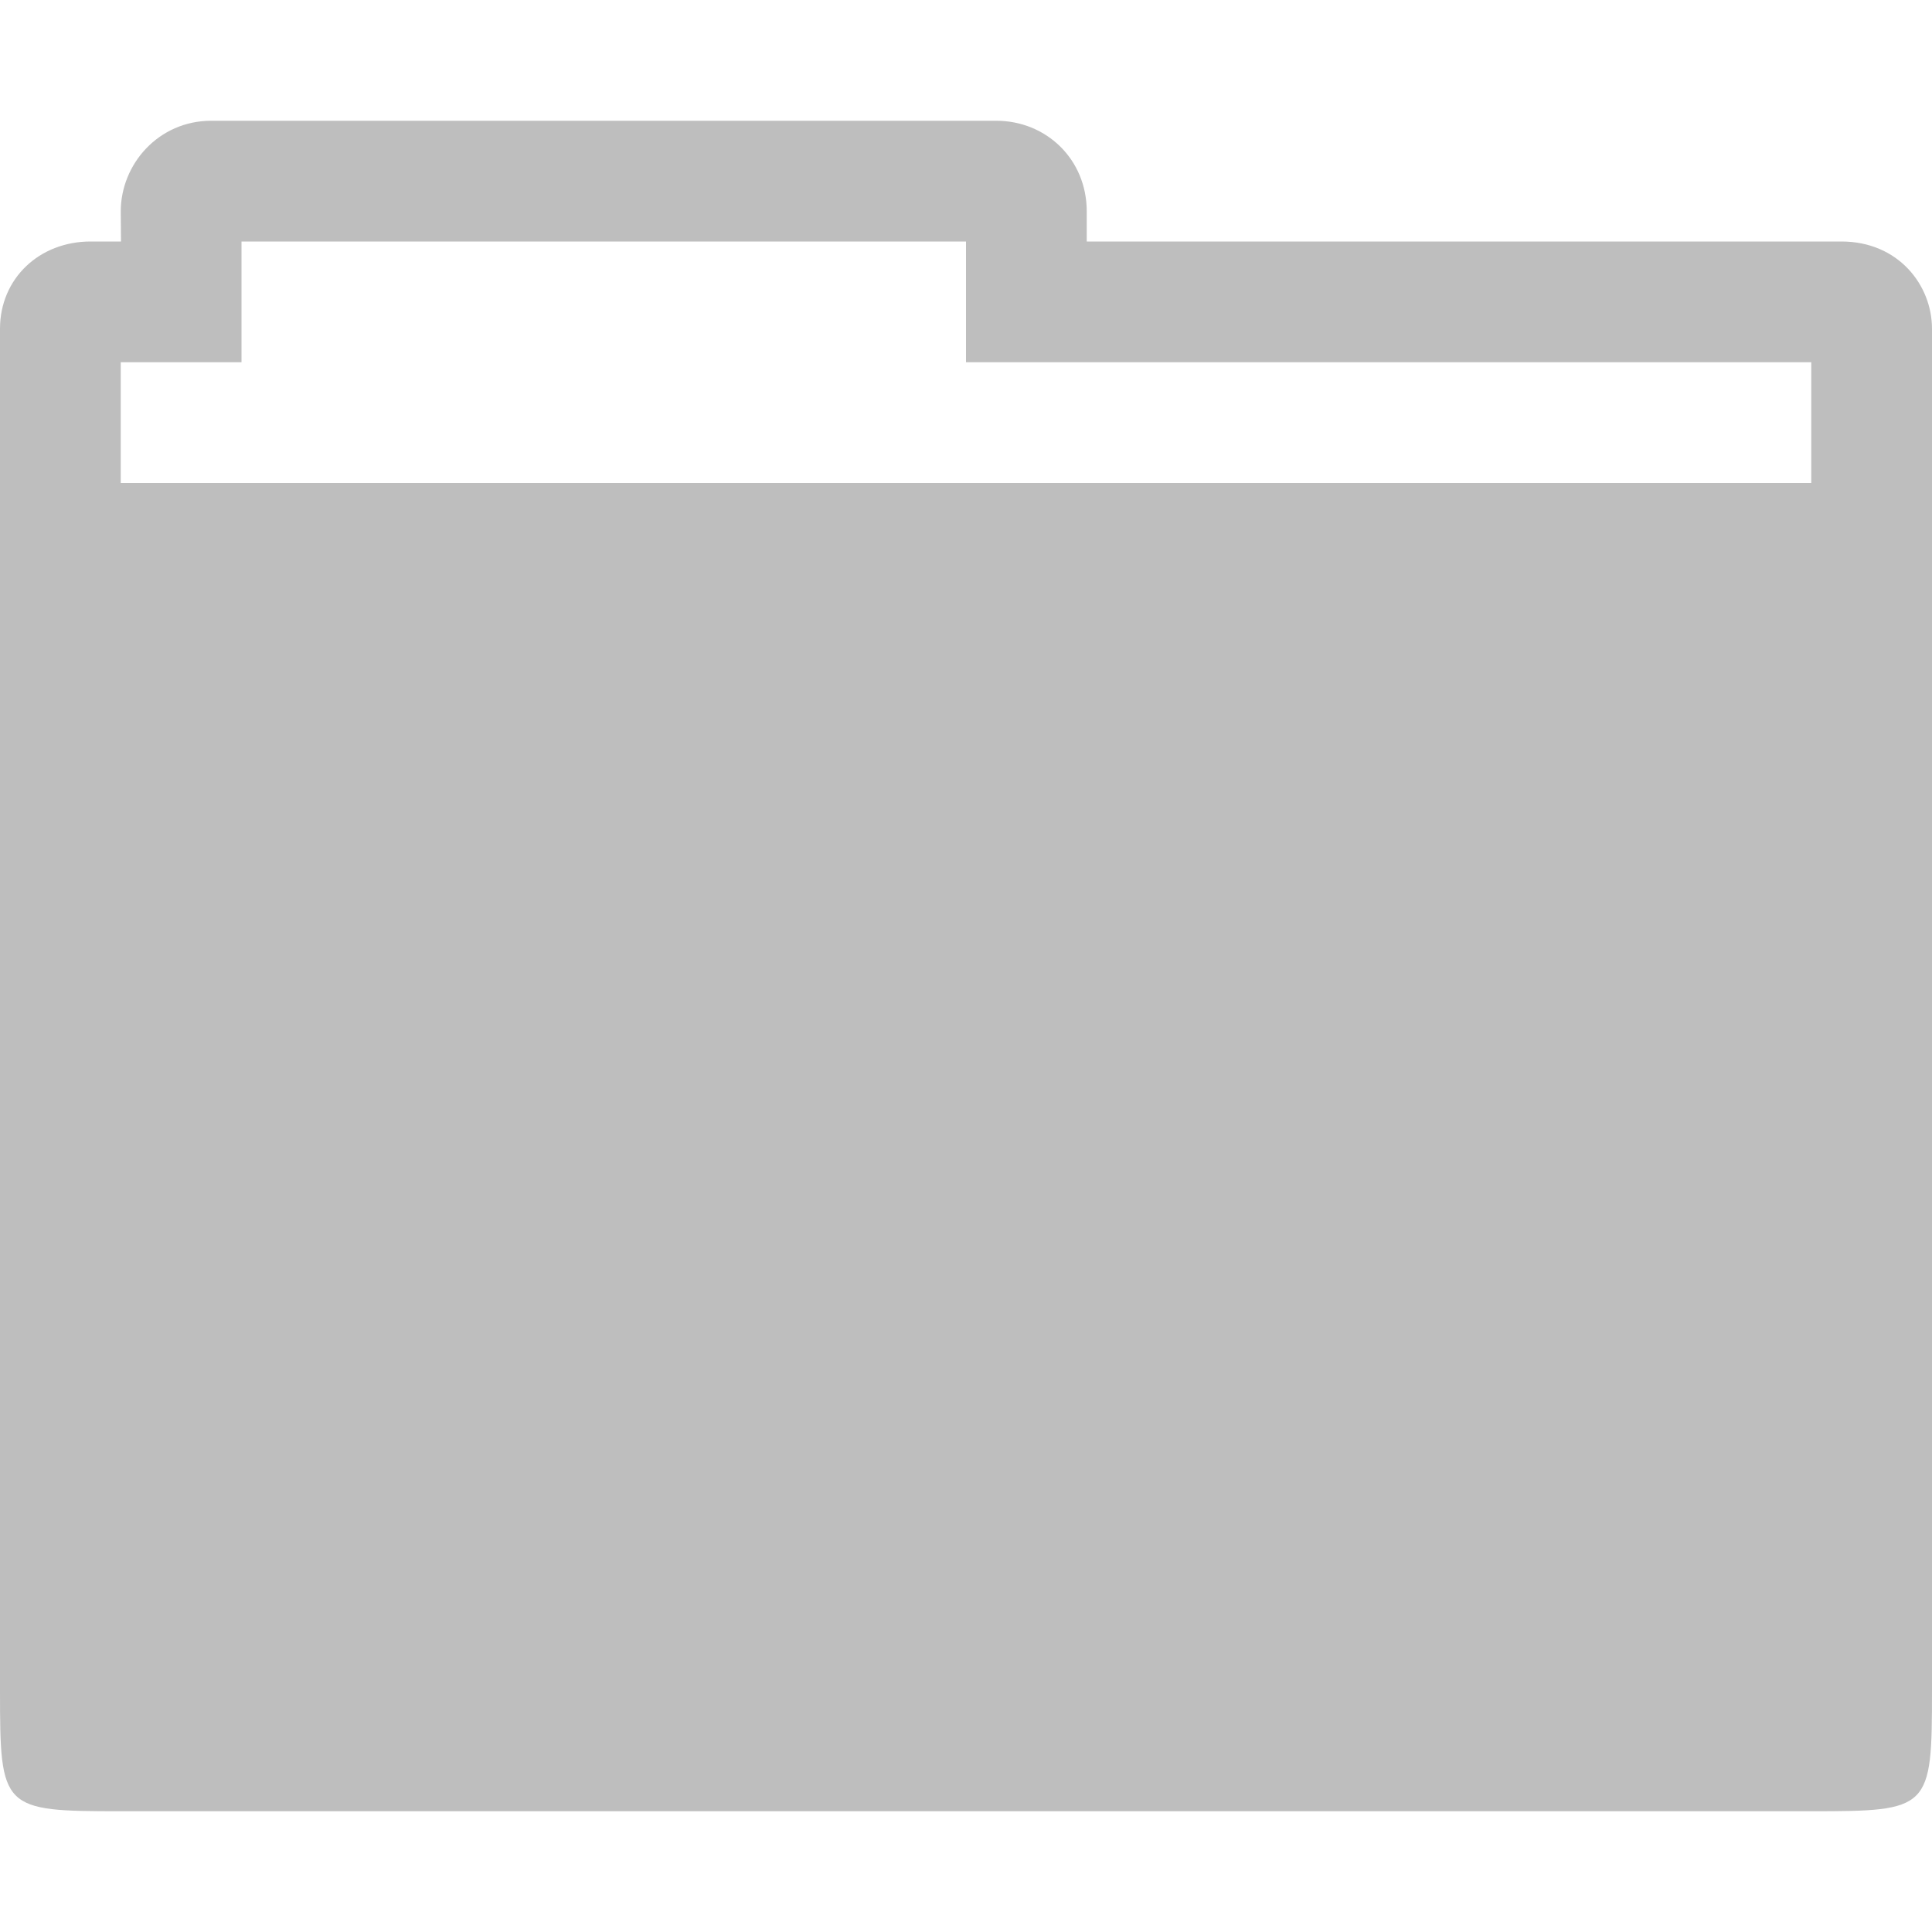
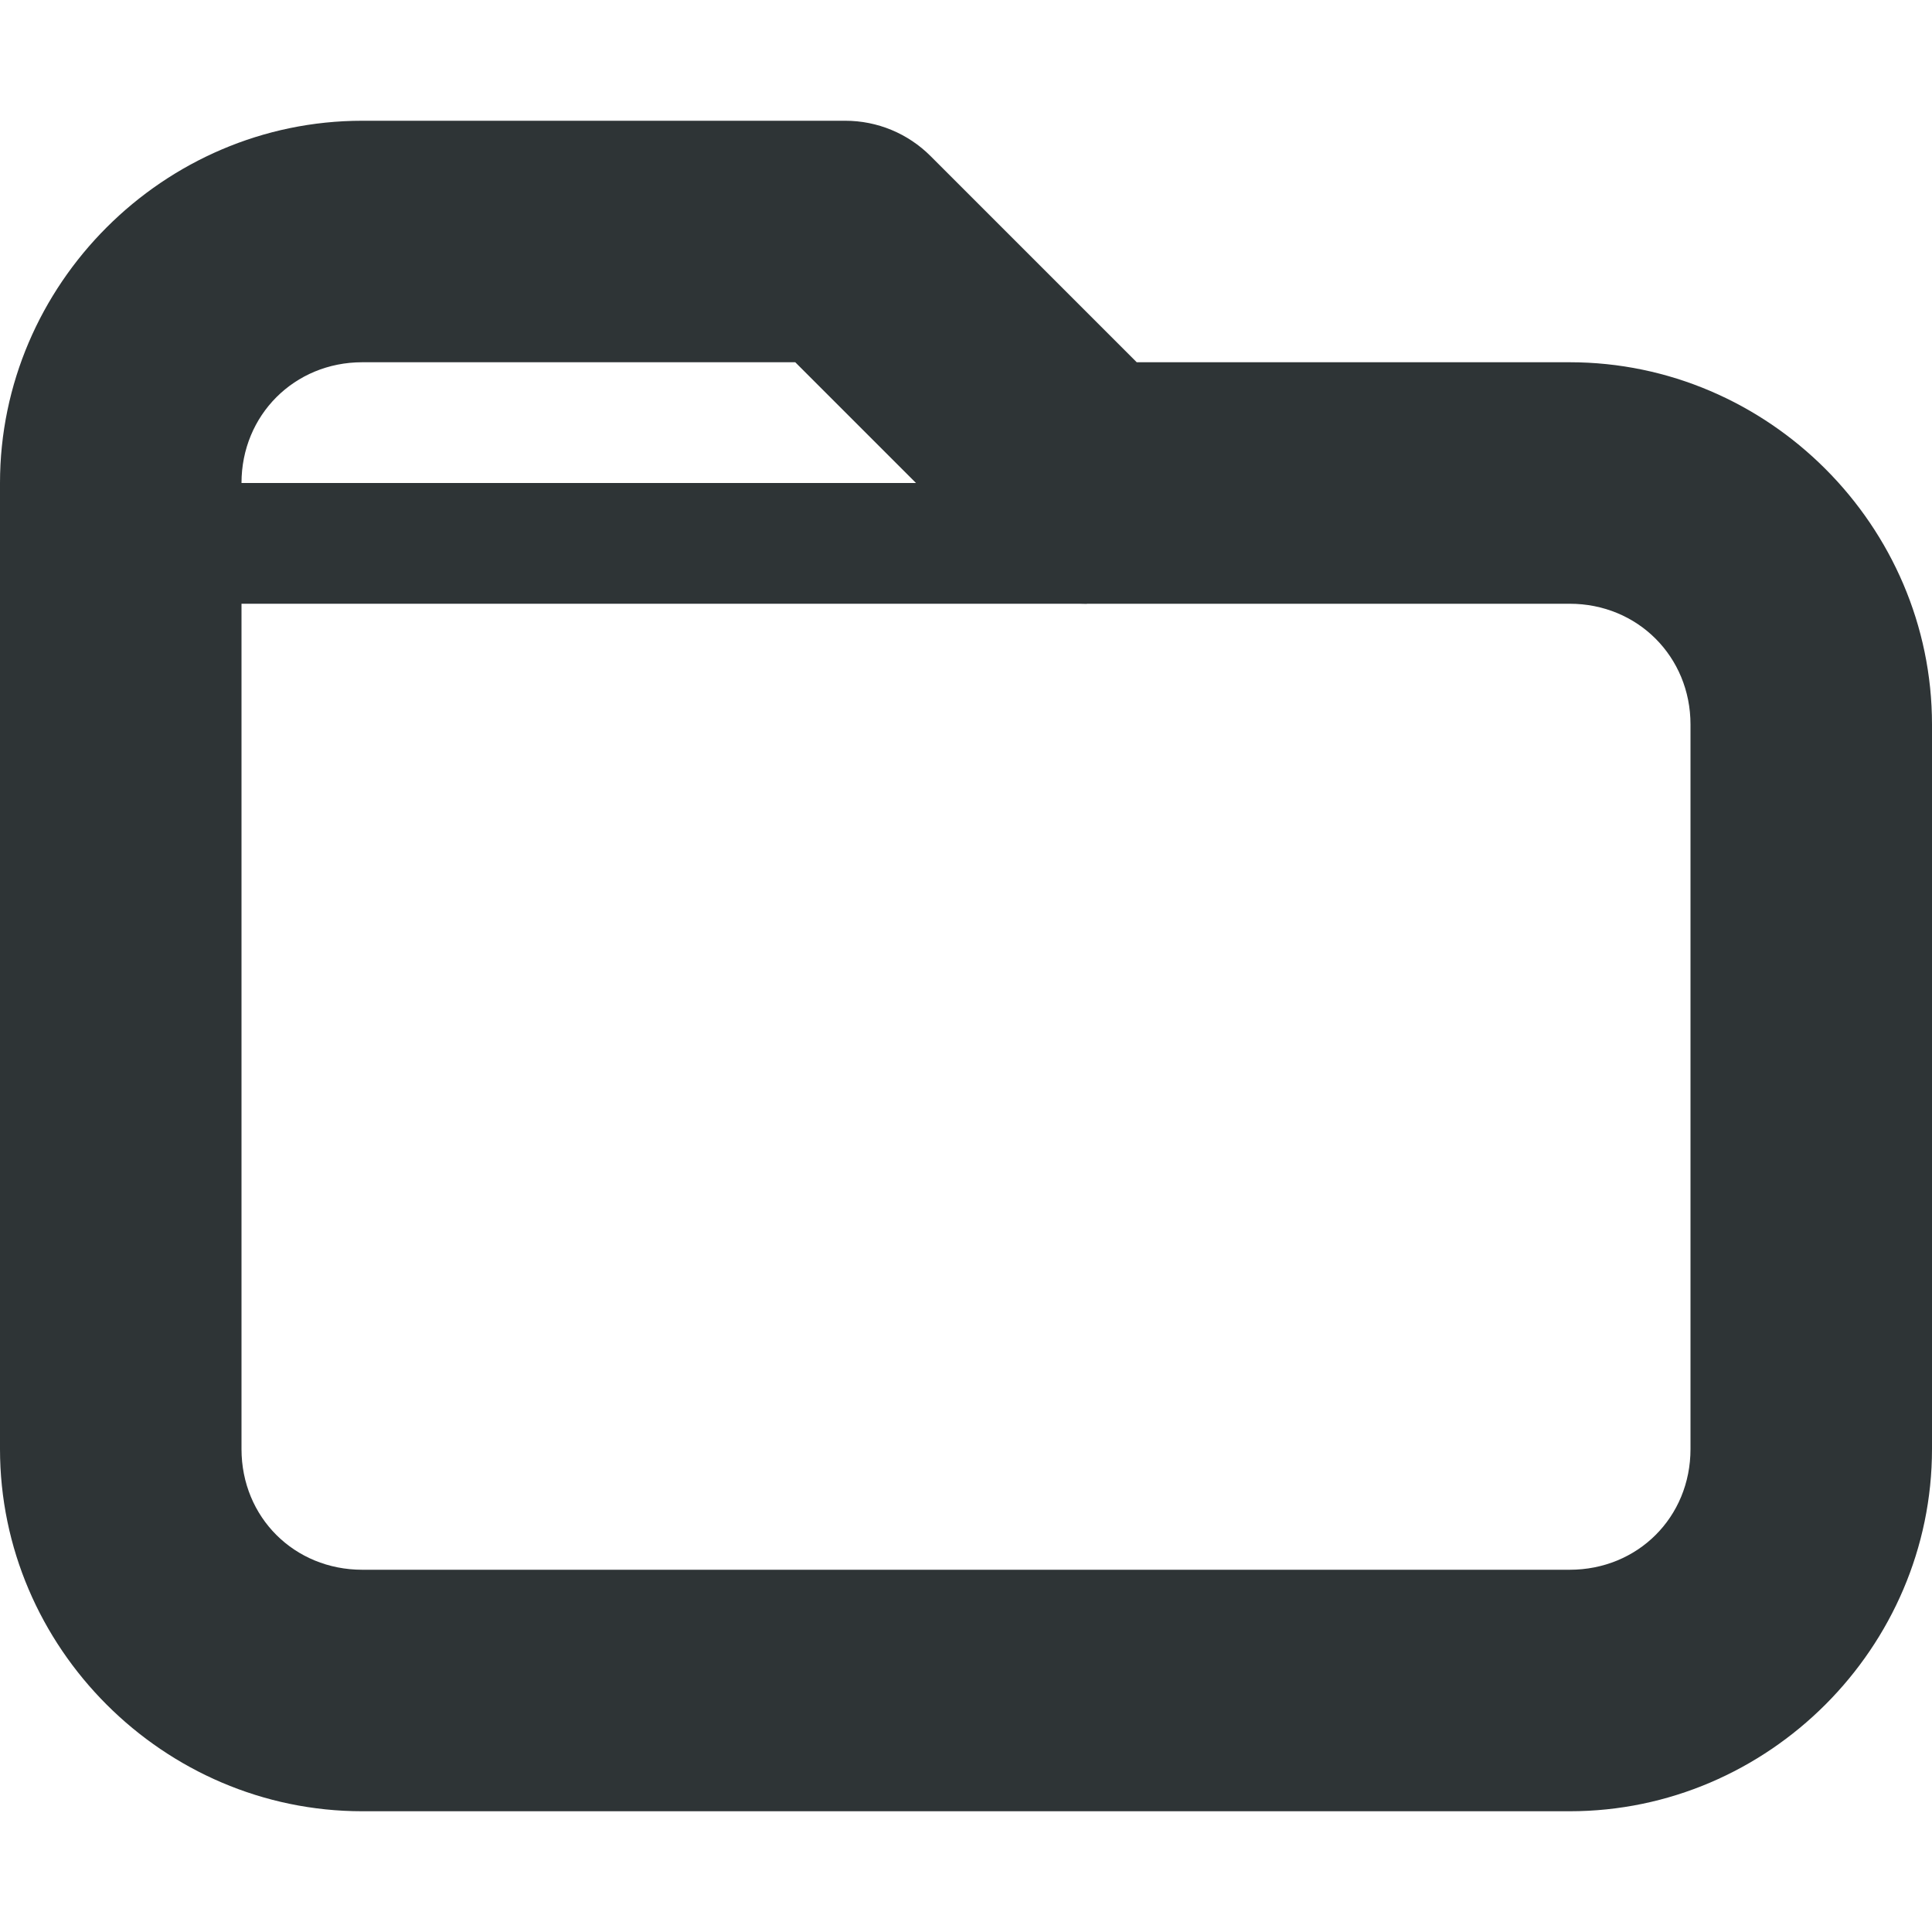
- <svg xmlns="http://www.w3.org/2000/svg" xmlns:xlink="http://www.w3.org/1999/xlink" style="display:inline" version="1.0" id="svg2" height="16" width="16">
-   <defs id="defs4">
-     <linearGradient y2="16.53" x2="11.999" y1="3.681" x1="11.999" gradientTransform="matrix(0.9247229,0,0,1.08721,10.93994,-2.002359)" gradientUnits="userSpaceOnUse" id="linearGradient2428" xlink:href="#StandardGradient" />
-     <linearGradient gradientUnits="userSpaceOnUse" y2="19.387" x2="11.999" y1="0.922" x1="11.999" gradientTransform="scale(0.9219544,1.084652)" id="StandardGradient">
-       <stop id="stop3283" offset="0" style="stop-color:#000000;stop-opacity:0.863;" />
-       <stop id="stop2651" offset="1" style="stop-color:#000000;stop-opacity:0.471;" />
-     </linearGradient>
-     <linearGradient y2="17.478" x2="11.999" y1="0.922" x1="11.999" gradientTransform="matrix(0.9247229,0,0,1.08721,-2.060056,0.9976422)" gradientUnits="userSpaceOnUse" id="linearGradient2549" xlink:href="#StandardGradient" />
-     <linearGradient y2="17.478" x2="11.999" y1="0.922" x1="11.999" gradientTransform="matrix(0.9247229,0,0,1.08721,-4.060056,-3.002358)" gradientUnits="userSpaceOnUse" id="linearGradient2418" xlink:href="#StandardGradient" />
-     <linearGradient y2="17.478" x2="11.999" y1="0.922" x1="11.999" gradientTransform="matrix(0.9247229,0,0,1.08721,-5.060056,-1.002358)" gradientUnits="userSpaceOnUse" id="linearGradient2422" xlink:href="#StandardGradient" />
-     <linearGradient y2="17.478" x2="11.999" y1="0.922" x1="11.999" gradientTransform="matrix(0.9247229,0,0,1.08721,-4.060056,-3.002358)" gradientUnits="userSpaceOnUse" id="linearGradient2403" xlink:href="#StandardGradient" />
-     <linearGradient y2="17.478" x2="11.999" y1="0.922" x1="11.999" gradientTransform="matrix(0.9247229,0,0,1.08721,-4.060056,-3.002358)" gradientUnits="userSpaceOnUse" id="linearGradient2406" xlink:href="#StandardGradient" />
-     <linearGradient y2="15.639" x2="11.999" y1="3.68" x1="11.999" gradientTransform="matrix(0.9247229,0,0,1.08721,-6.060056,-2.002358)" gradientUnits="userSpaceOnUse" id="linearGradient2409" xlink:href="#StandardGradient" />
-     <linearGradient y2="15.639" x2="11.999" y1="2.762" x1="11.999" gradientTransform="matrix(0.9247229,0,0,1.08721,-6.060056,-2.002358)" gradientUnits="userSpaceOnUse" id="linearGradient2416" xlink:href="#StandardGradient" />
-     <linearGradient y2="16.53" x2="11.999" y1="3.681" x1="11.999" gradientTransform="matrix(0.9247229,0,0,1.08721,-4.041881,0.9976412)" gradientUnits="userSpaceOnUse" id="linearGradient2529" xlink:href="#StandardGradient" />
-     <linearGradient y2="15.639" x2="11.999" y1="2.762" x1="11.999" gradientTransform="matrix(0.9247229,0,0,1.08721,-6.060056,-2.002358)" gradientUnits="userSpaceOnUse" id="linearGradient2539" xlink:href="#StandardGradient" />
-     <linearGradient y2="15.639" x2="11.999" y1="2.762" x1="11.999" gradientTransform="matrix(0.9247229,0,0,1.08721,-6.060056,-2.002358)" gradientUnits="userSpaceOnUse" id="linearGradient2542" xlink:href="#StandardGradient" />
-     <linearGradient y2="15.639" x2="11.999" y1="2.762" x1="11.999" gradientTransform="matrix(0.9247229,0,0,1.08721,-6.060056,-2.002358)" gradientUnits="userSpaceOnUse" id="linearGradient2412" xlink:href="#StandardGradient" />
-     <linearGradient y2="15.639" x2="11.999" y1="2.762" x1="11.999" gradientTransform="matrix(0.9247229,0,0,1.08721,-6.060056,-2.002358)" gradientUnits="userSpaceOnUse" id="linearGradient2423" xlink:href="#StandardGradient" />
-     <linearGradient y2="15.639" x2="11.999" y1="2.762" x1="11.999" gradientTransform="matrix(0.9247229,0,0,1.08721,-26.06006,-2.002358)" gradientUnits="userSpaceOnUse" id="linearGradient2942" xlink:href="#StandardGradient" />
-     <clipPath id="clipPath2949" clipPathUnits="userSpaceOnUse">
-       <path id="path2951" d="m -20,0 0,16 16,0 0,-16 -16,0 z m 3,1 3,0 c 0.554,0 1,0.446 1,1 l 6,0 c 0.554,0 1,0.446 1,1 l -12,0 0,-1 c 0,-0.554 0.446,-1 1,-1 z m -0.5,3 4,0 6,0 1,0 C -5.669,4 -5,4.669 -5,5.5 l 0,4.5 0,1.5 c 0,0.647 -0.396,1.195 -0.969,1.406 l 0,0.156 -0.031,0 0,0.438 c 0,0.831 -0.669,1.5 -1.5,1.5 l -6,0 c -0.831,0 -1.5,-0.669 -1.5,-1.5 l 0,-0.5 -2.5,0 c -0.831,0 -1.5,-0.669 -1.5,-1.5 l 0,-1.5 0,-4.5 C -19,4.669 -18.331,4 -17.5,4 z m 5,2 C -12.777,6 -13,6.223 -13,6.5 l 0,6 c 0,0.277 0.223,0.5 0.5,0.5 l 4,0 c 0.277,0 0.5,-0.223 0.5,-0.5 l 0,-6 C -8,6.223 -8.223,6 -8.5,6 l -4,0 z" style="fill:#ff00ff;fill-opacity:1;stroke:none;display:inline" />
-     </clipPath>
-     <linearGradient y2="15.639" x2="11.999" y1="2.762" x1="11.999" gradientTransform="matrix(0.9247229,0,0,1.08721,-6.060056,-2.002358)" gradientUnits="userSpaceOnUse" id="linearGradient5012" xlink:href="#StandardGradient" />
-     <linearGradient y2="15.639" x2="11.999" y1="2.762" x1="11.999" gradientTransform="matrix(0.9247229,0,0,1.08721,-6.060056,-2.002358)" gradientUnits="userSpaceOnUse" id="linearGradient5016" xlink:href="#StandardGradient" />
-     <linearGradient y2="15.639" x2="11.999" y1="2.762" x1="11.999" gradientTransform="matrix(0.9247229,0,0,1.08721,-6.060056,-2.002358)" gradientUnits="userSpaceOnUse" id="linearGradient3176" xlink:href="#StandardGradient" />
-     <linearGradient y2="15.639" x2="11.999" y1="2.762" x1="11.999" gradientTransform="matrix(0.9247229,0,0,1.08721,-6.060056,-2.002358)" gradientUnits="userSpaceOnUse" id="linearGradient3180" xlink:href="#StandardGradient" />
-     <linearGradient y2="15.639" x2="11.999" y1="2.762" x1="11.999" gradientTransform="matrix(0.9247229,0,0,1.08721,-6.060056,-2.002358)" gradientUnits="userSpaceOnUse" id="linearGradient3042" xlink:href="#StandardGradient" />
-     <linearGradient y2="15.639" x2="11.999" y1="2.762" x1="11.999" gradientTransform="matrix(0.9247229,0,0,1.08721,-6.060056,-2.002358)" gradientUnits="userSpaceOnUse" id="linearGradient3047" xlink:href="#StandardGradient" />
-     <linearGradient y2="15.639" x2="11.999" y1="2.762" x1="11.999" gradientTransform="matrix(0.9247229,0,0,1.08721,-6.060056,-2.002358)" gradientUnits="userSpaceOnUse" id="linearGradient3052" xlink:href="#StandardGradient" />
-     <linearGradient y2="15.639" x2="11.999" y1="2.762" x1="11.999" gradientTransform="matrix(0.9247229,0,0,1.08721,-6.060056,-2.002358)" gradientUnits="userSpaceOnUse" id="linearGradient3059" xlink:href="#StandardGradient" />
-     <linearGradient y2="15.639" x2="11.999" y1="2.762" x1="11.999" gradientTransform="matrix(-0.9247229,0,0,1.08721,22.06006,-2.002358)" gradientUnits="userSpaceOnUse" id="linearGradient3062" xlink:href="#StandardGradient" />
-     <linearGradient y2="15.639" x2="11.999" y1="2.762" x1="11.999" gradientTransform="matrix(0.9247229,0,0,1.08721,-6.060056,-2.002358)" gradientUnits="userSpaceOnUse" id="linearGradient3064" xlink:href="#StandardGradient" />
-     <linearGradient y2="15.639" x2="11.999" y1="2.762" x1="11.999" gradientTransform="matrix(0.9247229,0,0,1.08721,-6.060056,-1.002358)" gradientUnits="userSpaceOnUse" id="linearGradient3067" xlink:href="#StandardGradient" />
-     <linearGradient y2="15.639" x2="11.999" y1="2.762" x1="11.999" gradientTransform="matrix(0.9247229,0,0,1.08721,-6.060056,-2.002358)" gradientUnits="userSpaceOnUse" id="linearGradient3071" xlink:href="#StandardGradient" />
-     <linearGradient y2="15.639" x2="11.999" y1="2.762" x1="11.999" gradientTransform="matrix(0.9247229,0,0,1.08721,-6.060056,-2.002358)" gradientUnits="userSpaceOnUse" id="linearGradient3074" xlink:href="#StandardGradient" />
-     <linearGradient id="linearGradient3104-8-8-97-4-6-11-5-5-4-4">
-       <stop offset="0" style="stop-color:#000000;stop-opacity:0.322" id="stop3106-5-4-3-5-0-2-1-0-7-7" />
-       <stop offset="1" style="stop-color:#000000;stop-opacity:0.278" id="stop3108-4-3-7-8-2-0-7-9-0-6" />
-     </linearGradient>
-   </defs>
-   <g id="layer1" style="display:inline" transform="translate(0,-16)">
-     <path style="display:inline;opacity:1;fill:#bebebe;fill-opacity:1;stroke:none;stroke-width:0.423;stroke-linejoin:round;stroke-miterlimit:4;stroke-dasharray:none;stroke-dashoffset:0;stroke-opacity:1;paint-order:stroke fill markers" d="M 1.75,17 C 1.313,17 1,17.359 1,17.752 L 1.002,18 H 0.75 C 0.326,18 0,18.306 0,18.723 V 30 c 0,0.985 0.015,1 1,1 h 14 c 0.985,0 1,-0.015 1,-1 V 18.723 C 16,18.361 15.721,18 15.25,18 H 9 V 17.752 C 9,17.316 8.662,17 8.25,17 Z M 2,18 h 6 v 1 h 7 v 1 H 1 v -1 h 1 z" id="rect868-7" />
+ <svg xmlns="http://www.w3.org/2000/svg" height="16px" viewBox="0 0 16 16" width="16px">
+   <g fill="#2e3436">
+     <path d="m 1 4 v 1 h 8 v -1 z m 0 0" />
+     <path d="m 3 1 c -1.645 0 -3 1.355 -3 3 v 8 c 0 1.645 1.355 3 3 3 h 10 c 1.645 0 3 -1.355 3 -3 v -6 c 0 -1.645 -1.355 -3 -3 -3 h -3.586 l -1.707 -1.707 c -0.188 -0.188 -0.441 -0.293 -0.707 -0.293 z m 0 2 h 3.586 l 1.707 1.707 c 0.188 0.188 0.441 0.293 0.707 0.293 h 4 c 0.562 0 1 0.438 1 1 v 6 c 0 0.566 -0.438 1 -1 1 h -10 c -0.562 0 -1 -0.434 -1 -1 v -8 c 0 -0.562 0.438 -1 1 -1 z m 0 0" />
  </g>
</svg>
